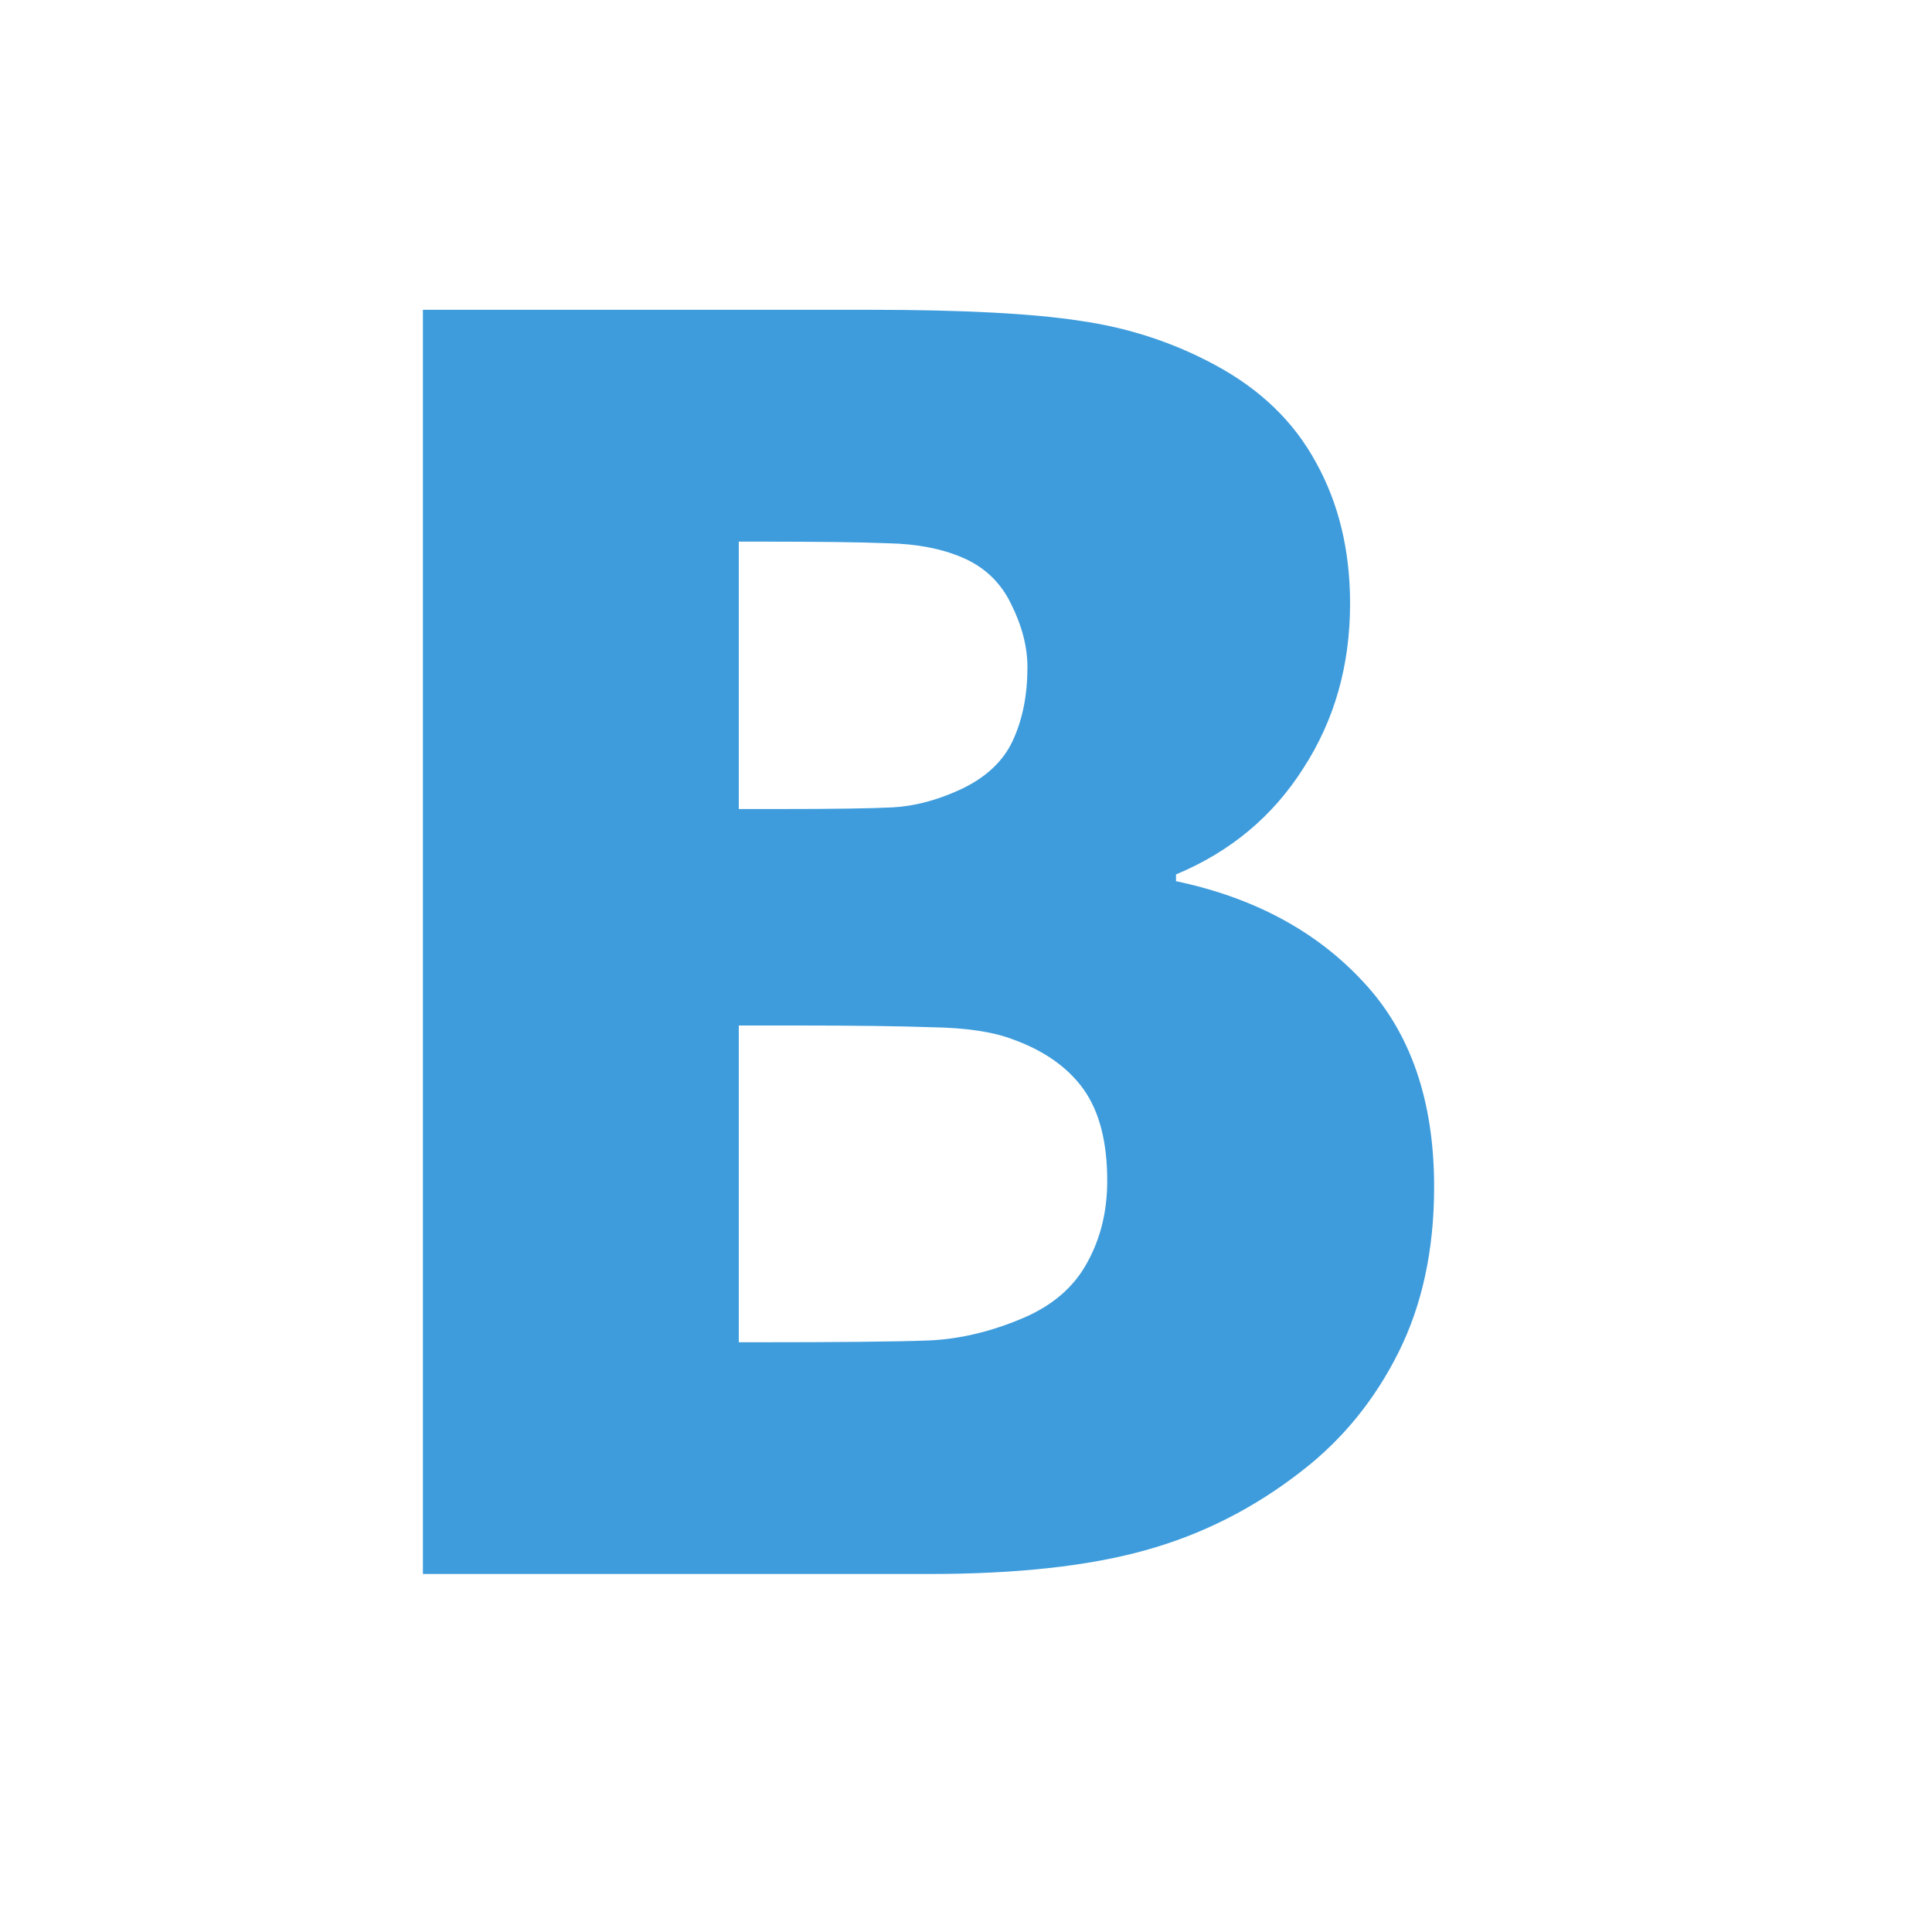
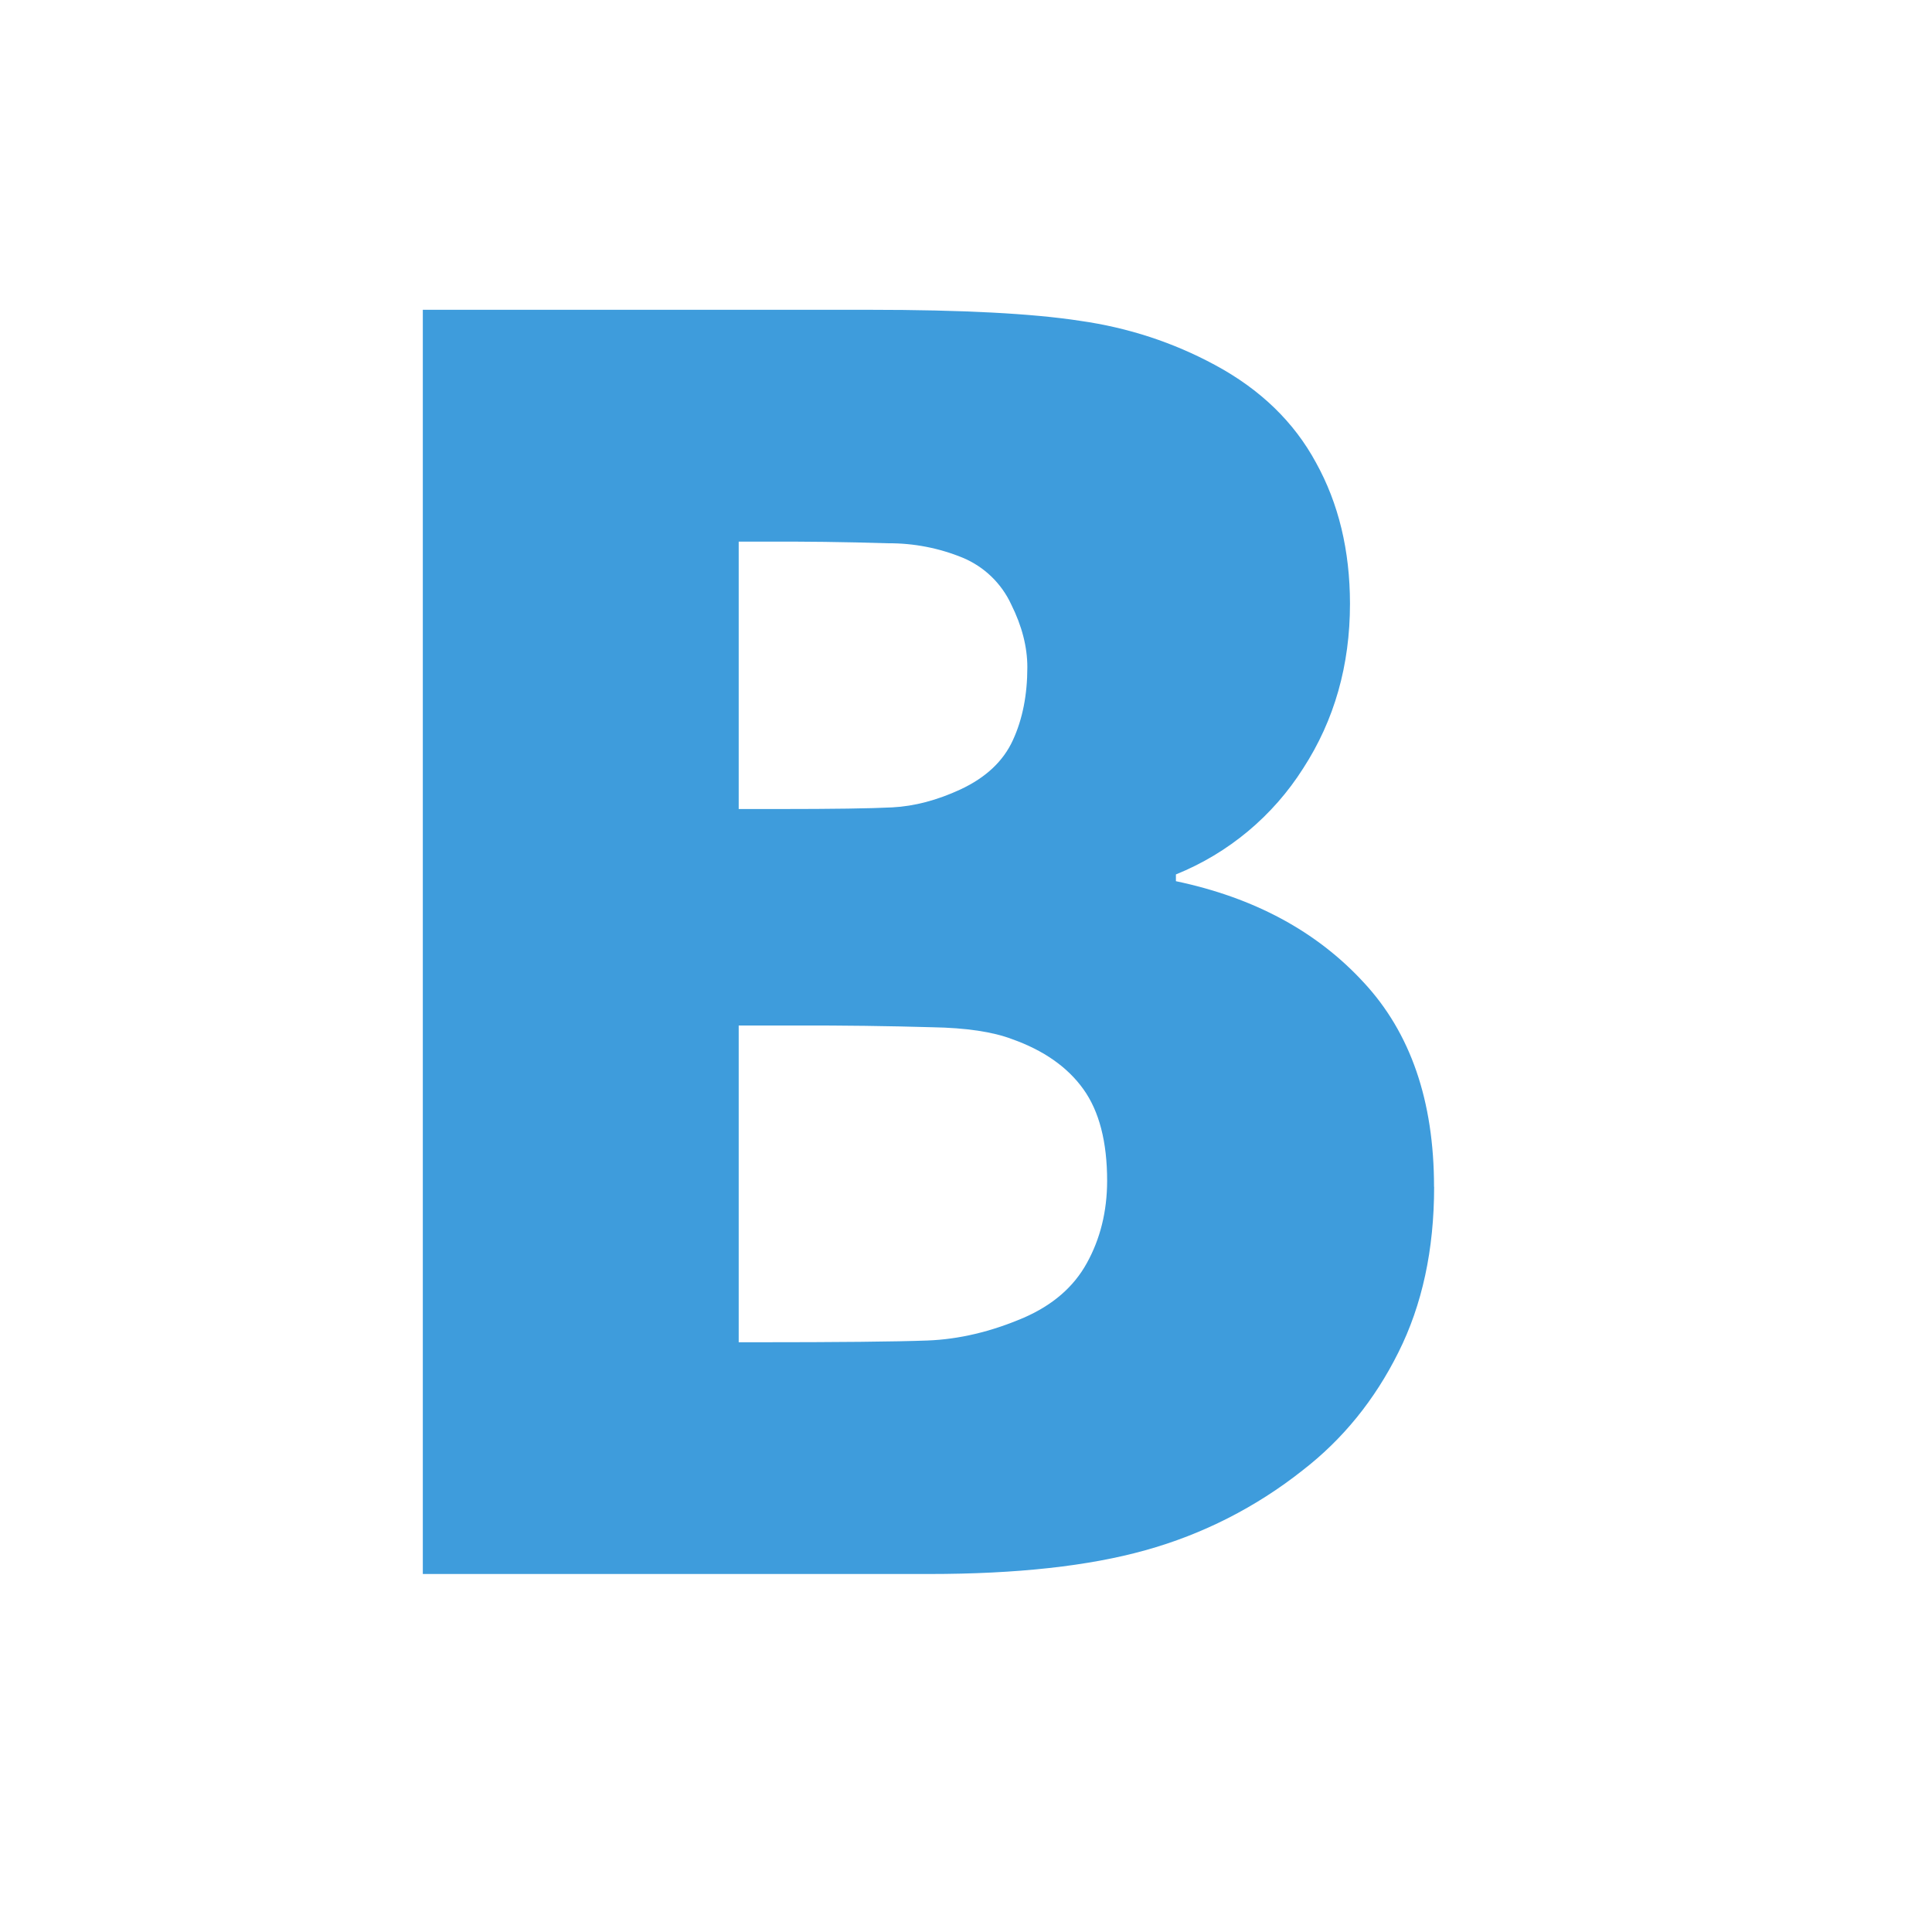
- <svg xmlns="http://www.w3.org/2000/svg" width="20" height="20" viewBox="0 0 20 20" fill="none">
-   <path d="M14.846 12.286C14.846 12.937 14.723 13.508 14.477 14C14.231 14.492 13.899 14.899 13.483 15.222C12.991 15.608 12.449 15.884 11.857 16.048C11.272 16.212 10.524 16.294 9.616 16.294H4.378V3.207H9.001C9.962 3.207 10.689 3.245 11.181 3.321C11.679 3.392 12.145 3.544 12.578 3.778C13.047 4.03 13.396 4.367 13.624 4.789C13.858 5.211 13.976 5.697 13.976 6.248C13.976 6.887 13.815 7.455 13.492 7.953C13.176 8.451 12.736 8.818 12.174 9.052V9.122C12.982 9.292 13.63 9.641 14.116 10.168C14.603 10.69 14.846 11.396 14.846 12.286ZM10.636 6.907C10.636 6.696 10.58 6.48 10.469 6.257C10.363 6.034 10.196 5.873 9.968 5.774C9.751 5.68 9.493 5.63 9.194 5.624C8.901 5.612 8.462 5.607 7.876 5.607H7.648V8.375H8.061C8.623 8.375 9.016 8.369 9.238 8.358C9.467 8.346 9.701 8.284 9.942 8.173C10.205 8.05 10.387 7.88 10.486 7.663C10.586 7.446 10.636 7.194 10.636 6.907ZM11.462 12.225C11.462 11.82 11.38 11.504 11.216 11.275C11.052 11.047 10.806 10.874 10.478 10.757C10.278 10.681 10.003 10.64 9.651 10.634C9.306 10.622 8.84 10.616 8.254 10.616H7.648V13.895H7.823C8.679 13.895 9.271 13.889 9.599 13.877C9.927 13.865 10.261 13.786 10.601 13.64C10.899 13.511 11.116 13.323 11.251 13.077C11.392 12.825 11.462 12.541 11.462 12.225Z" fill="#3E9CDC" />
+ <svg xmlns="http://www.w3.org/2000/svg" width="20" height="20" fill="none" viewBox="0 0 20 20">
+   <path fill="#3e9cdc" d="M14.846 12.286q0 .976-.37 1.714-.368.739-.993 1.222a4.6 4.6 0 0 1-1.626.826q-.878.246-2.24.246H4.377V3.207h4.623q1.442 0 2.18.114.747.106 1.397.457.704.379 1.046 1.011.351.633.352 1.46 0 .957-.484 1.704a2.8 2.8 0 0 1-1.318 1.099v.07q1.213.255 1.942 1.046.73.783.73 2.118m-4.21-5.379q0-.315-.167-.65a.96.96 0 0 0-.501-.483 2 2 0 0 0-.774-.15 36 36 0 0 0-1.318-.017h-.228v2.768h.413q.843 0 1.177-.017.343-.018.704-.185.395-.184.544-.51.15-.325.15-.756m.826 5.318q0-.607-.246-.95t-.738-.518q-.3-.114-.827-.123a44 44 0 0 0-1.397-.018h-.606v3.279h.175q1.284 0 1.776-.018t1.002-.237q.447-.195.65-.563.21-.378.211-.852" />
</svg>
